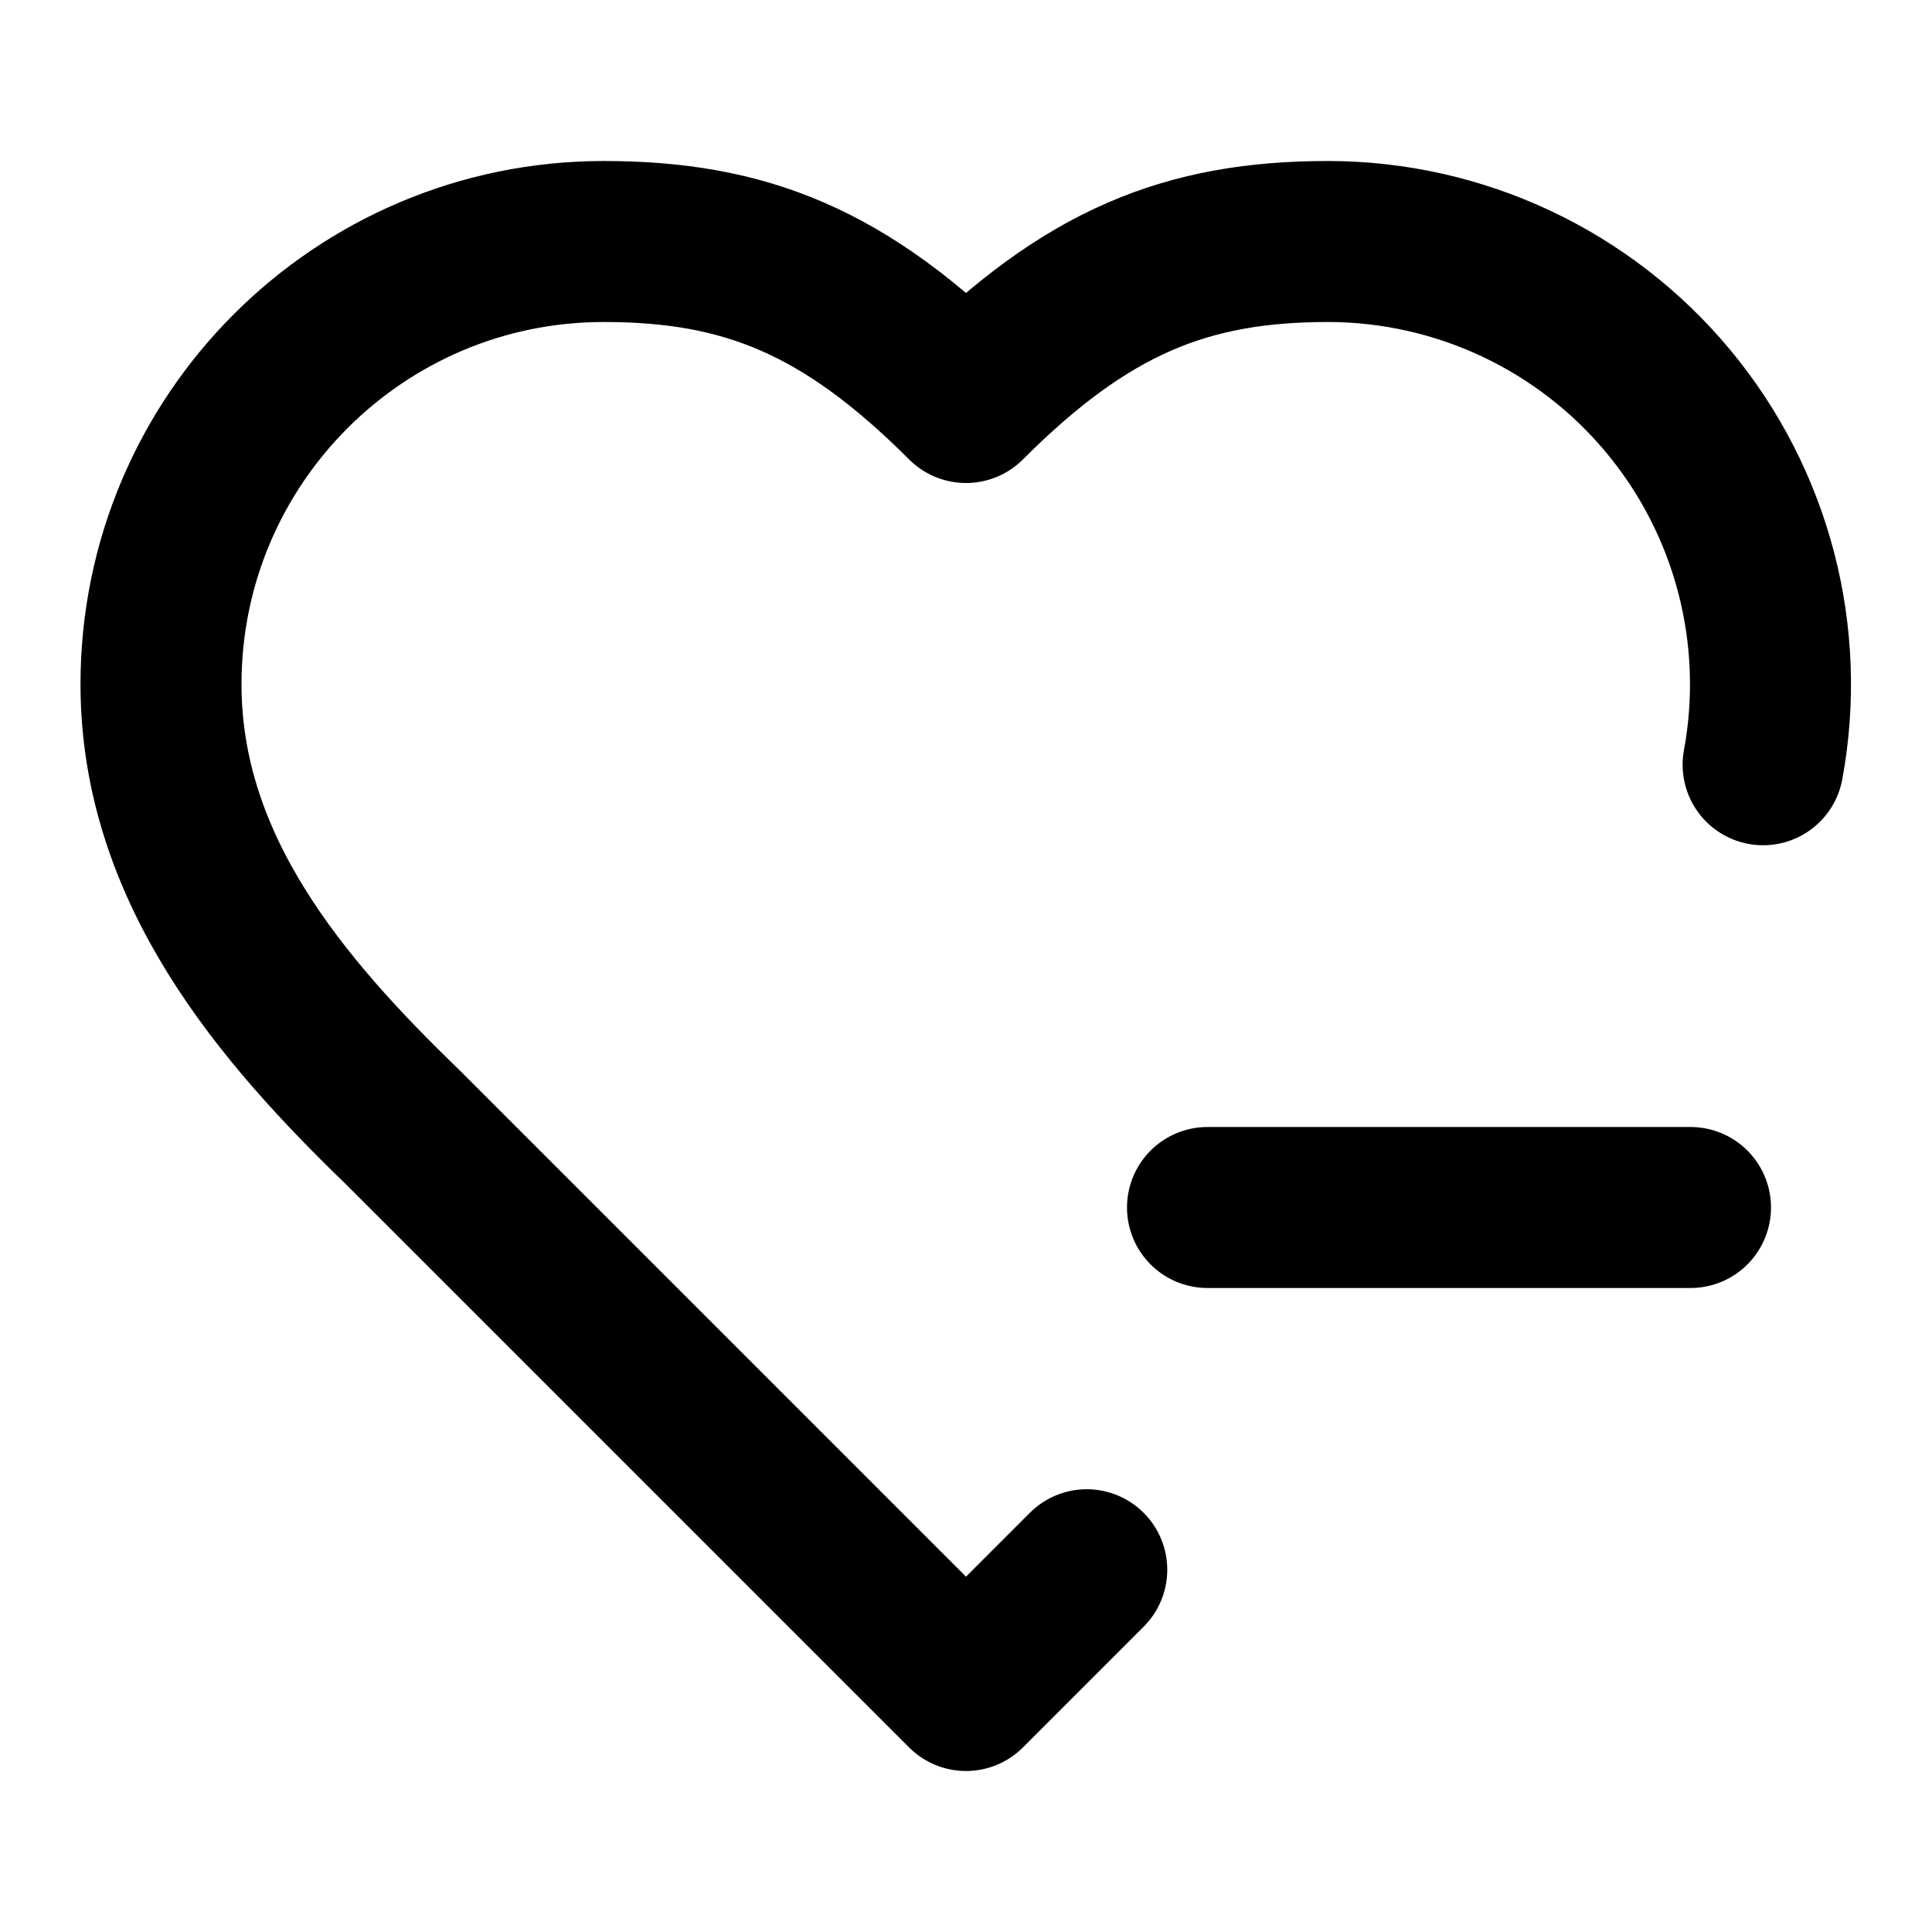
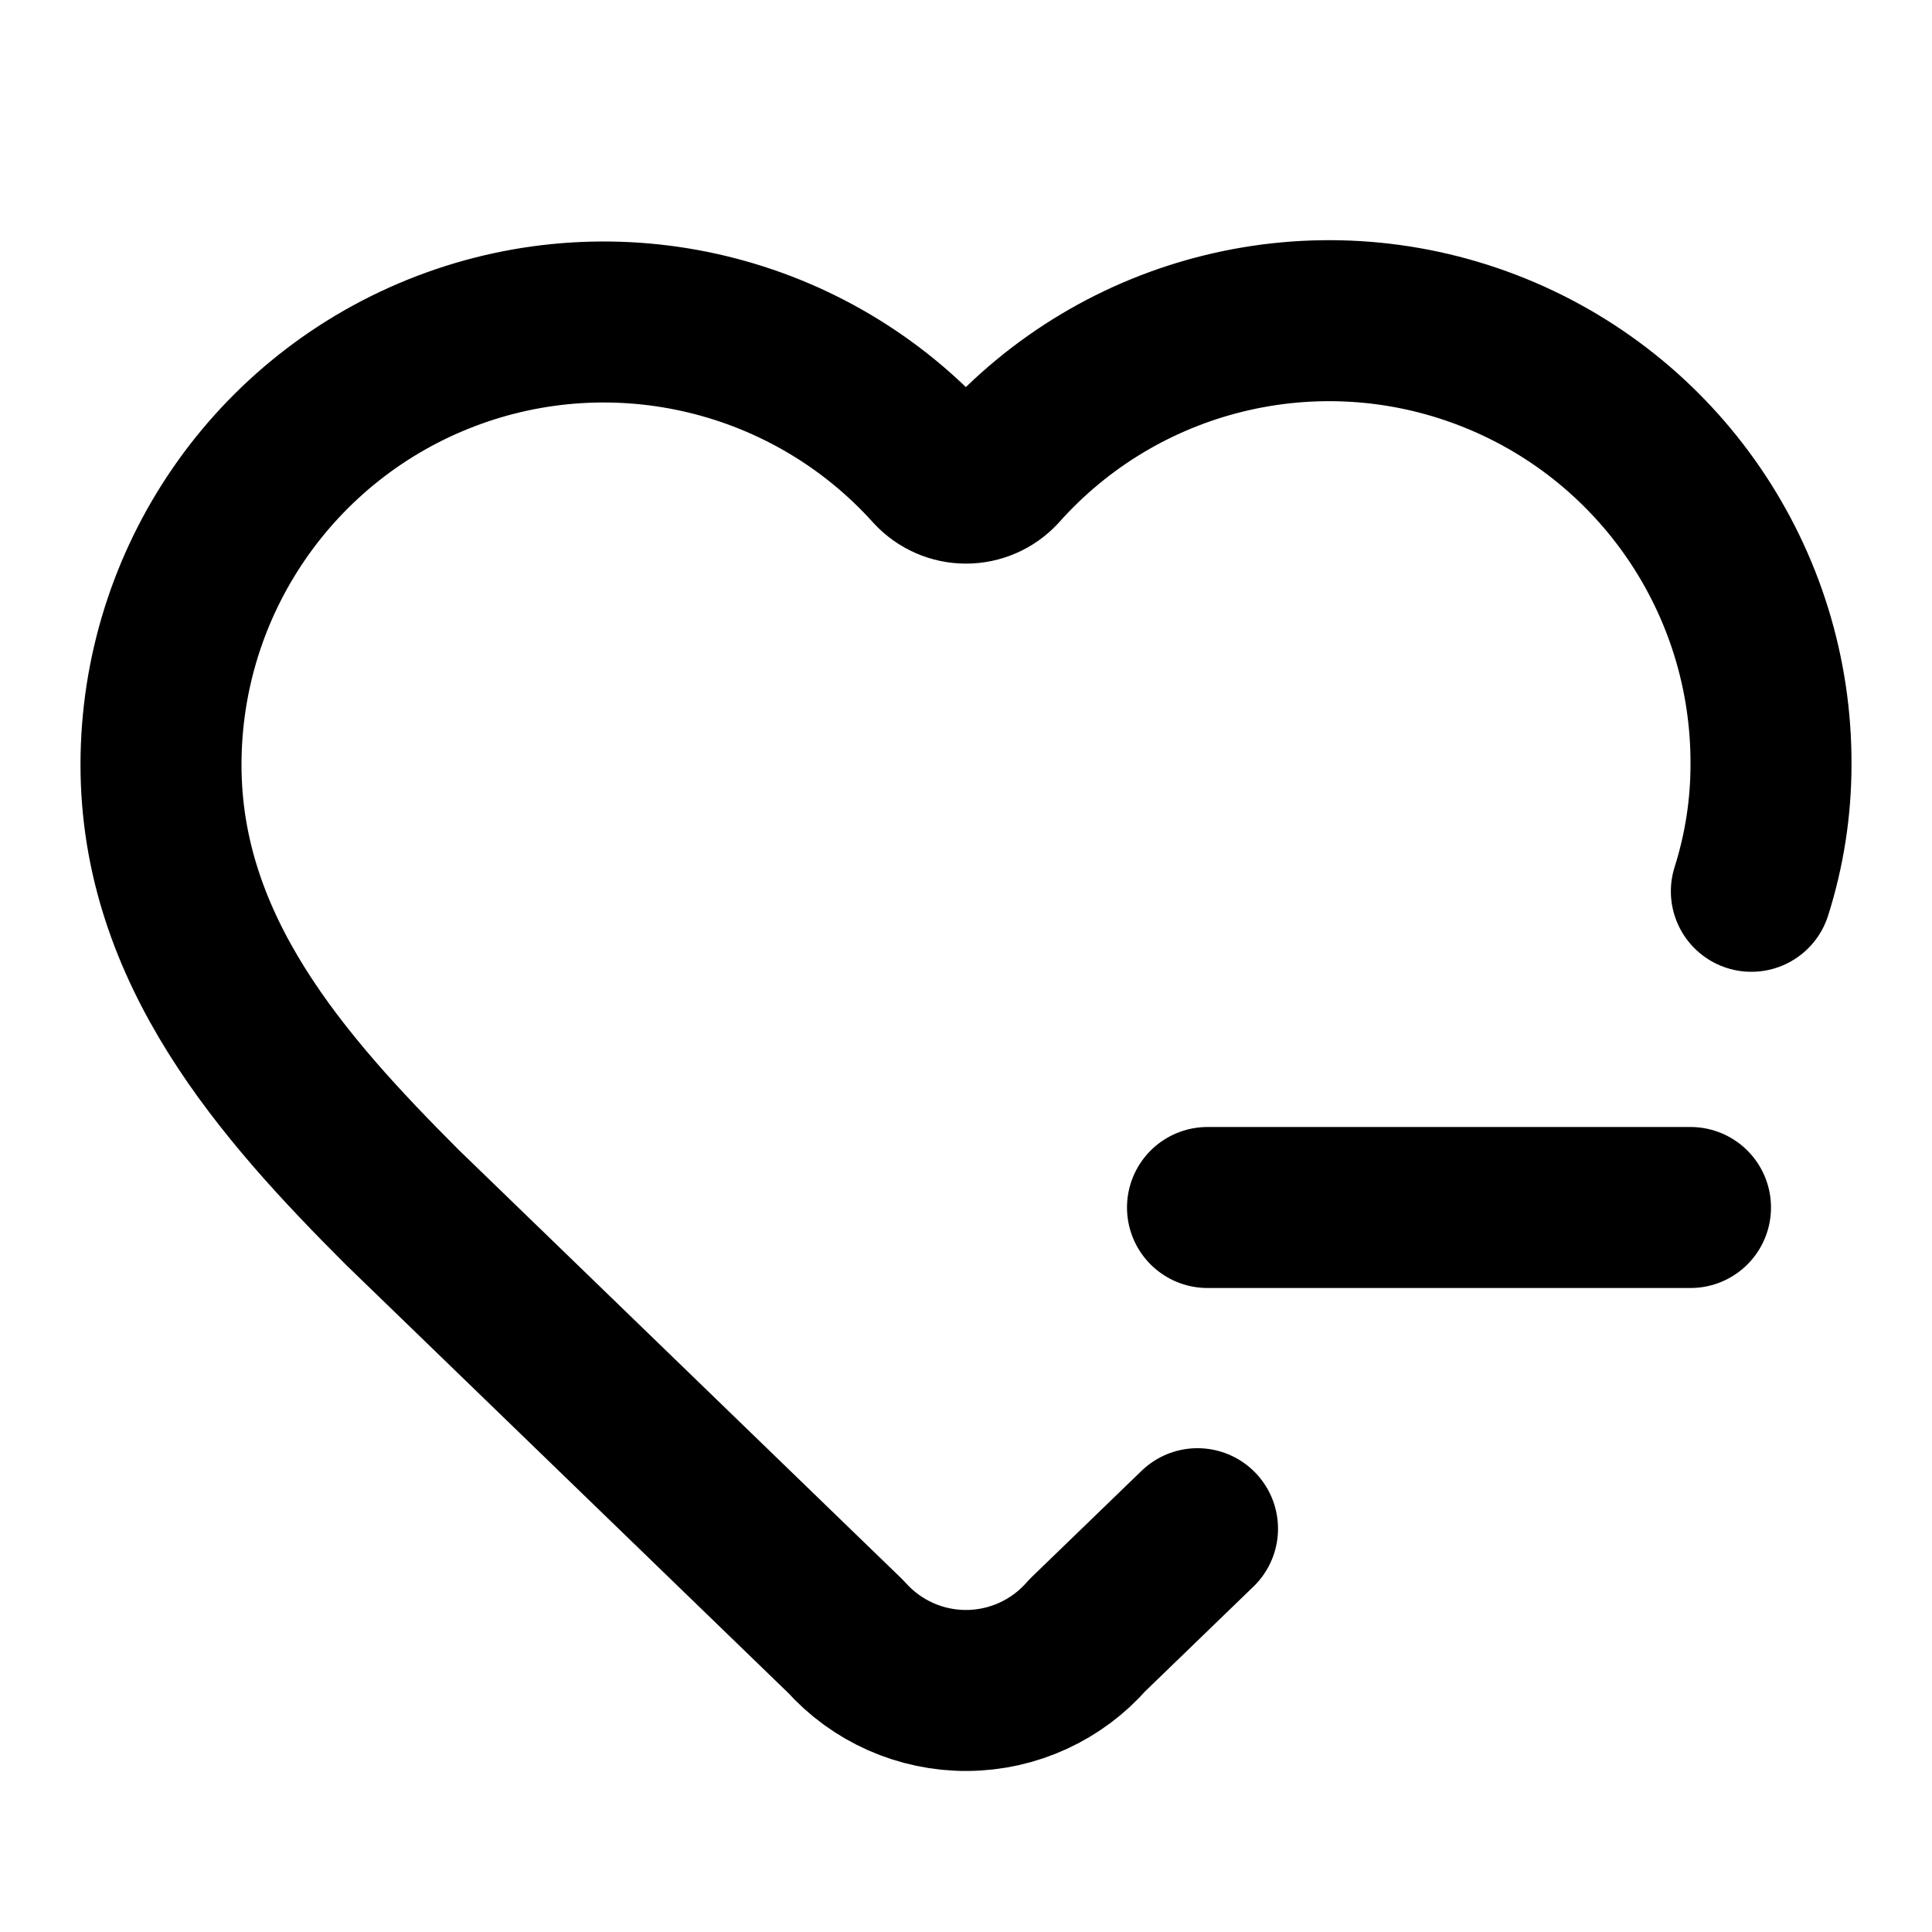
<svg xmlns="http://www.w3.org/2000/svg" width="24" height="24" viewBox="0 0 24 24" fill="none" stroke="currentColor" stroke-width="2" stroke-linecap="round" stroke-linejoin="round">
-   <path d="M13.5 19.5 12 21l-7-7c-1.5-1.45-3-3.2-3-5.5A5.5 5.5 0 0 1 7.5 3c1.76 0 3 .5 4.5 2 1.5-1.5 2.74-2 4.5-2a5.5 5.5 0 0 1 5.402 6.5" />
+   <path d="m14.876 18.99-1.368 1.323a2 2 0 0 1-3 .019L5 15c-1.5-1.5-3-3.2-3-5.5a5.5 5.5 0 0 1 9.591-3.676.56.56 0 0 0 .818 0A5.49 5.49 0 0 1 22 9.5a5.2 5.2 0 0 1-.244 1.572" />
  <path d="M15 15h6" />
</svg>
